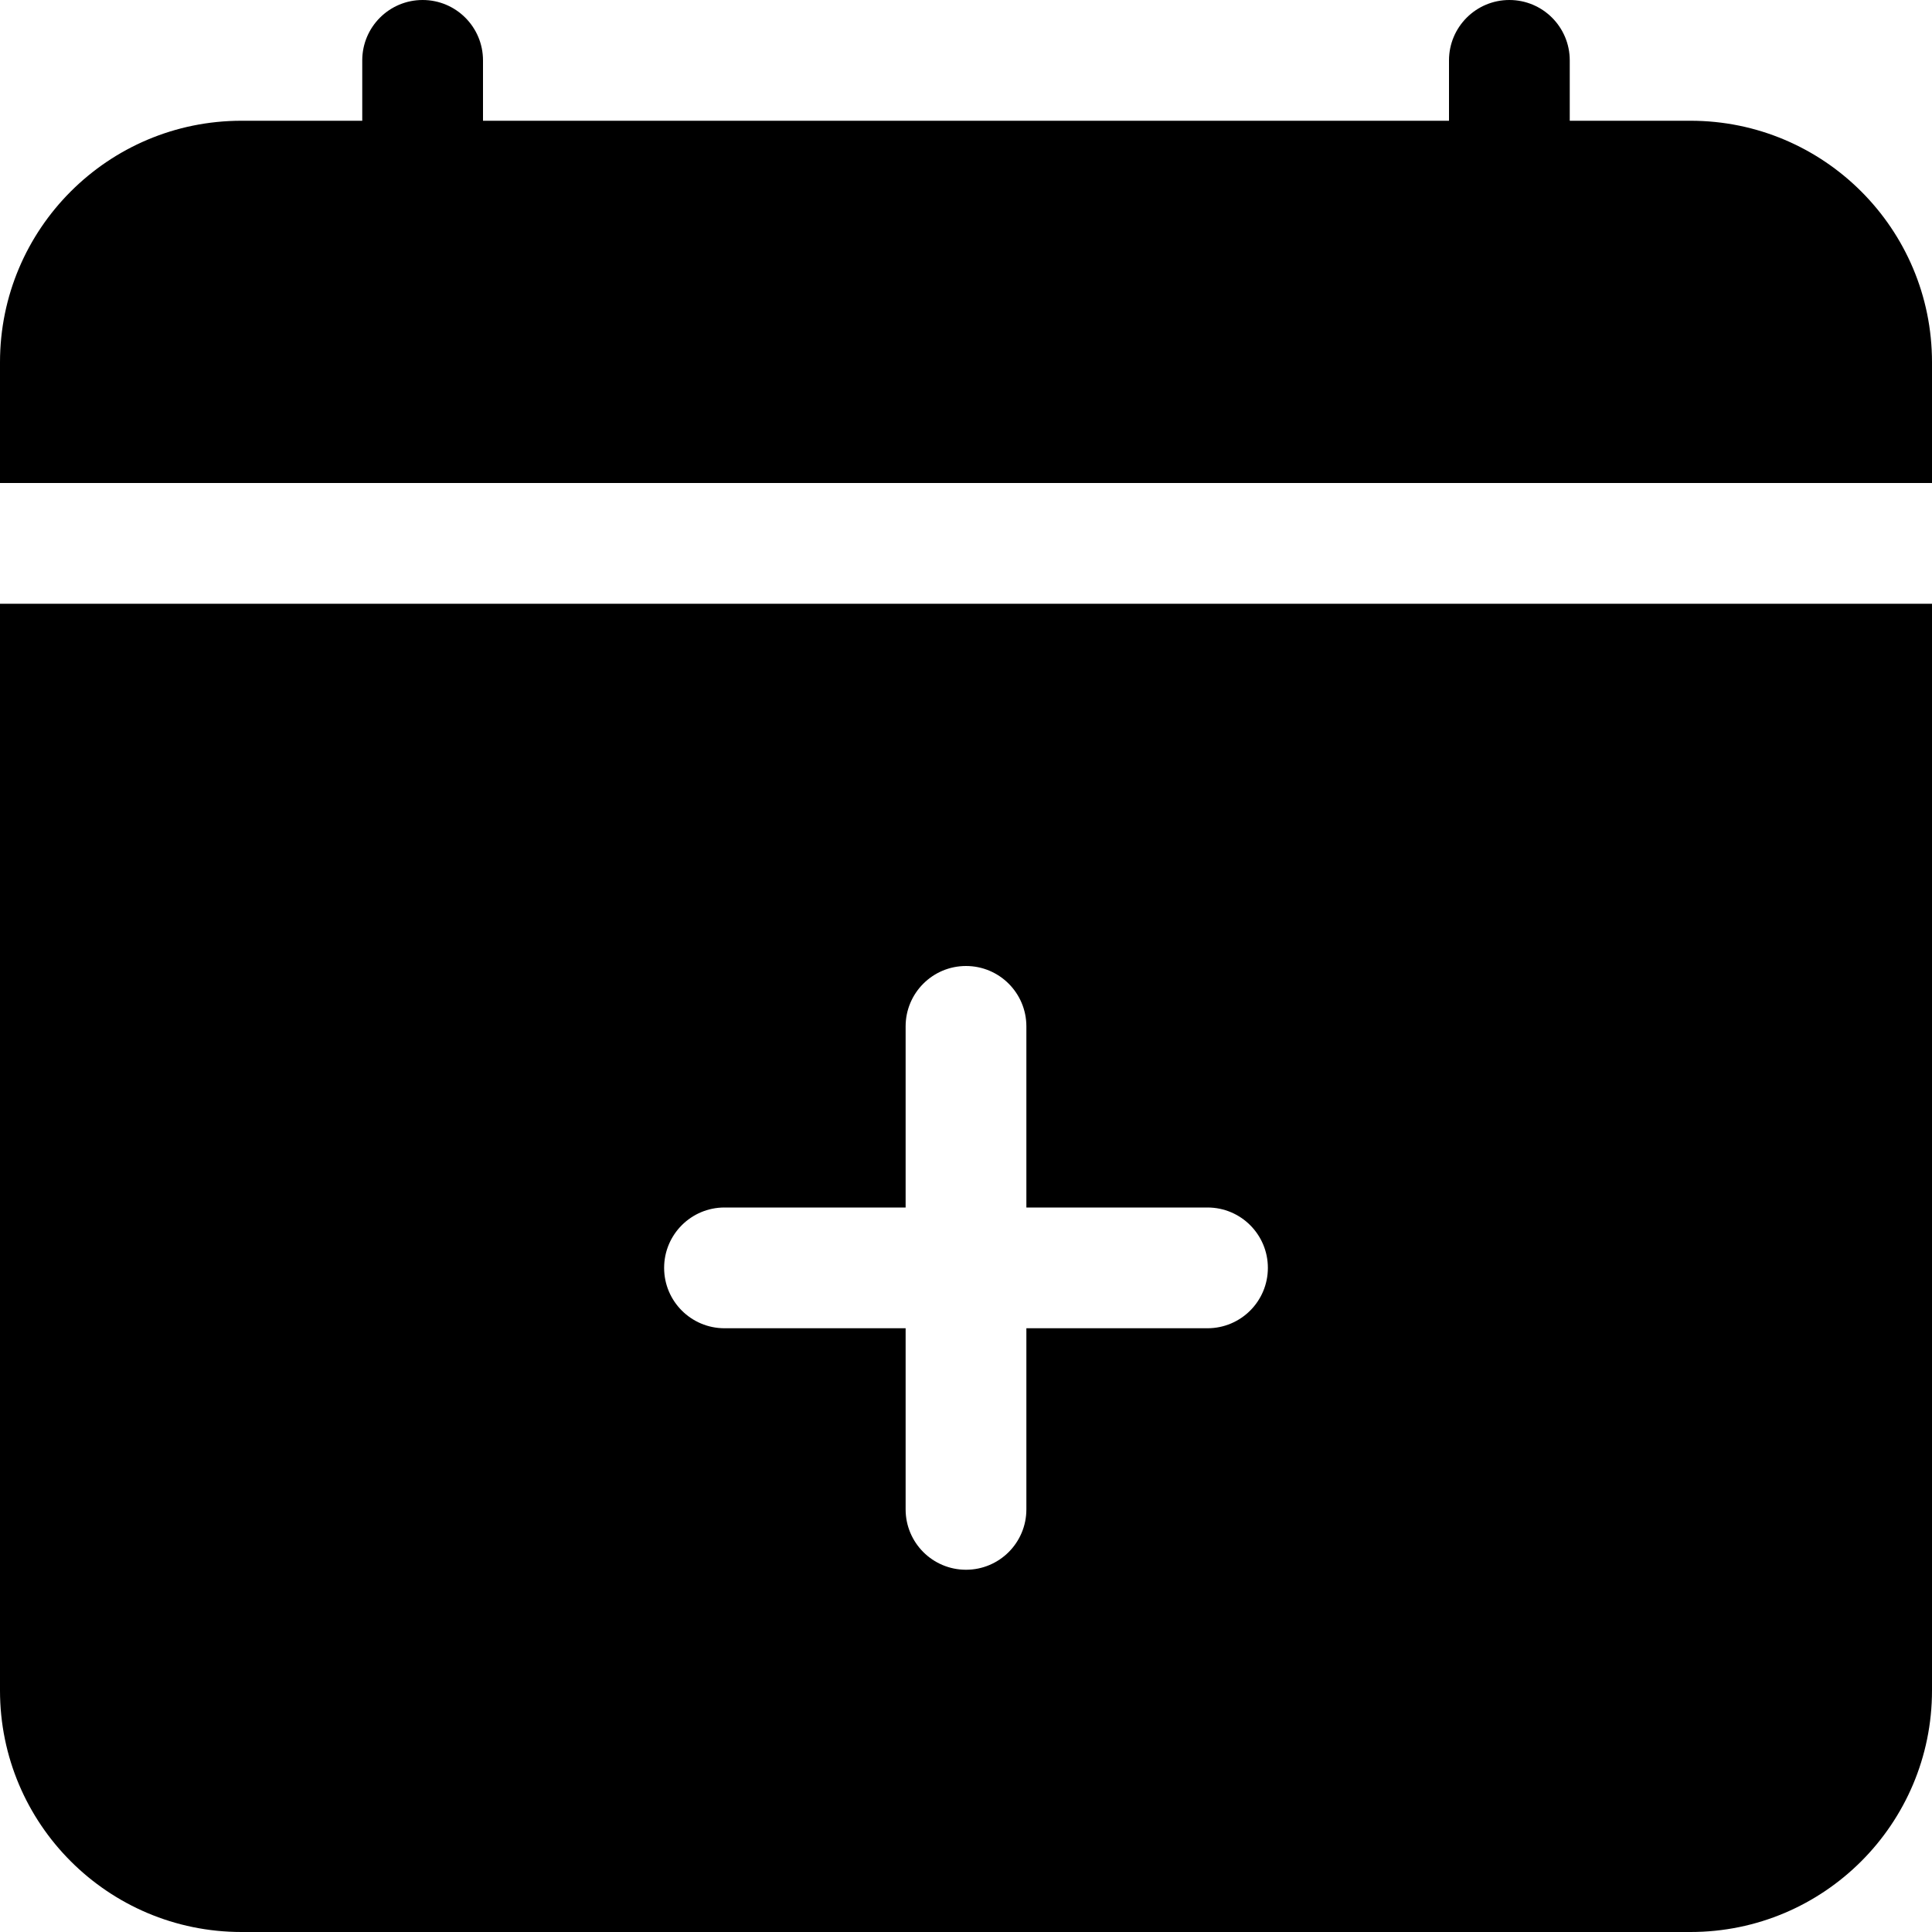
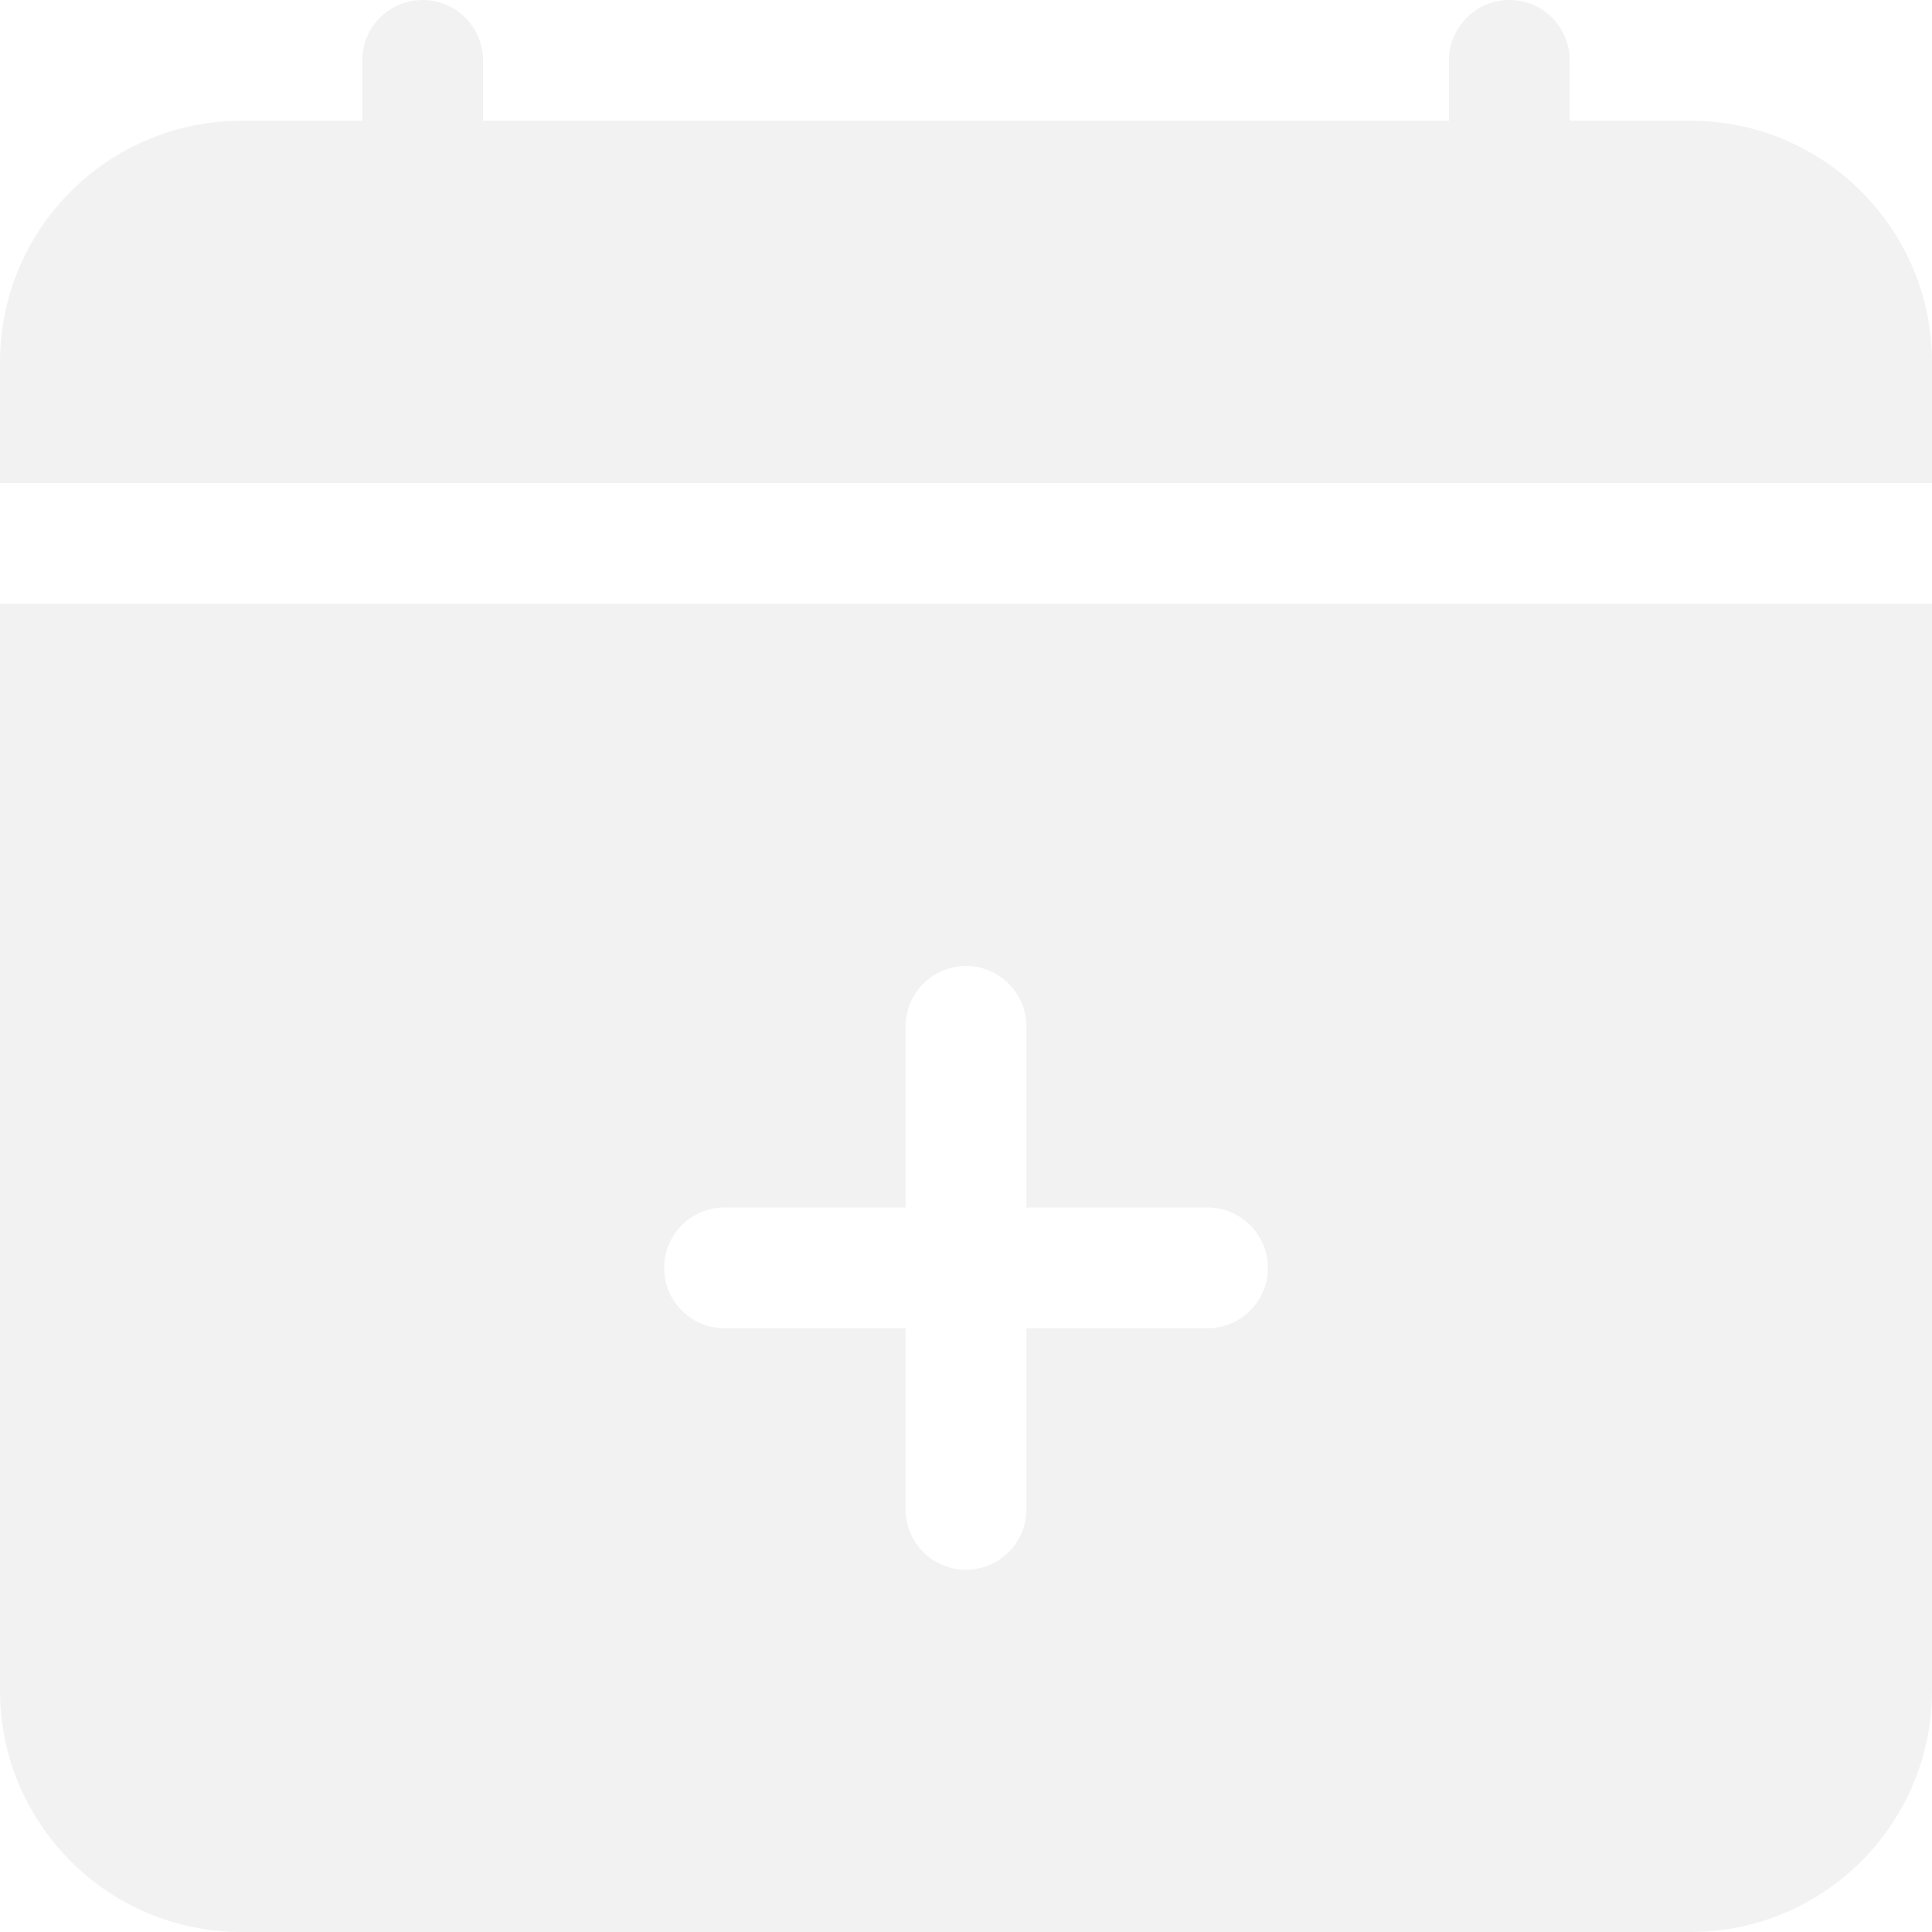
<svg xmlns="http://www.w3.org/2000/svg" aria-hidden="true" role="img" class="iconify iconify--bi" width="1.5em" height="1.5em" preserveAspectRatio="xMidYMid meet" viewBox="0 0 16 16">
-   <path fill="currentColor" d="M4 .5a.5.5 0 0 0-1 0V1H2a2 2 0 0 0-2 2v1h16V3a2 2 0 0 0-2-2h-1V.5a.5.5 0 0 0-1 0V1H4V.5zM16 14V5H0v9a2 2 0 0 0 2 2h12a2 2 0 0 0 2-2zM8.5 8.5V10H10a.5.5 0 0 1 0 1H8.5v1.5a.5.5 0 0 1-1 0V11H6a.5.5 0 0 1 0-1h1.5V8.5a.5.5 0 0 1 1 0z" />
+   <path fill="#F3F2F2" d="M4 .5a.5.5 0 0 0-1 0V1H2a2 2 0 0 0-2 2v1h16V3a2 2 0 0 0-2-2h-1V.5a.5.5 0 0 0-1 0V1H4V.5zM16 14V5H0v9a2 2 0 0 0 2 2h12a2 2 0 0 0 2-2zM8.5 8.5V10H10a.5.5 0 0 1 0 1H8.5v1.5a.5.5 0 0 1-1 0V11H6a.5.5 0 0 1 0-1h1.5V8.5a.5.5 0 0 1 1 0z" />
</svg>
